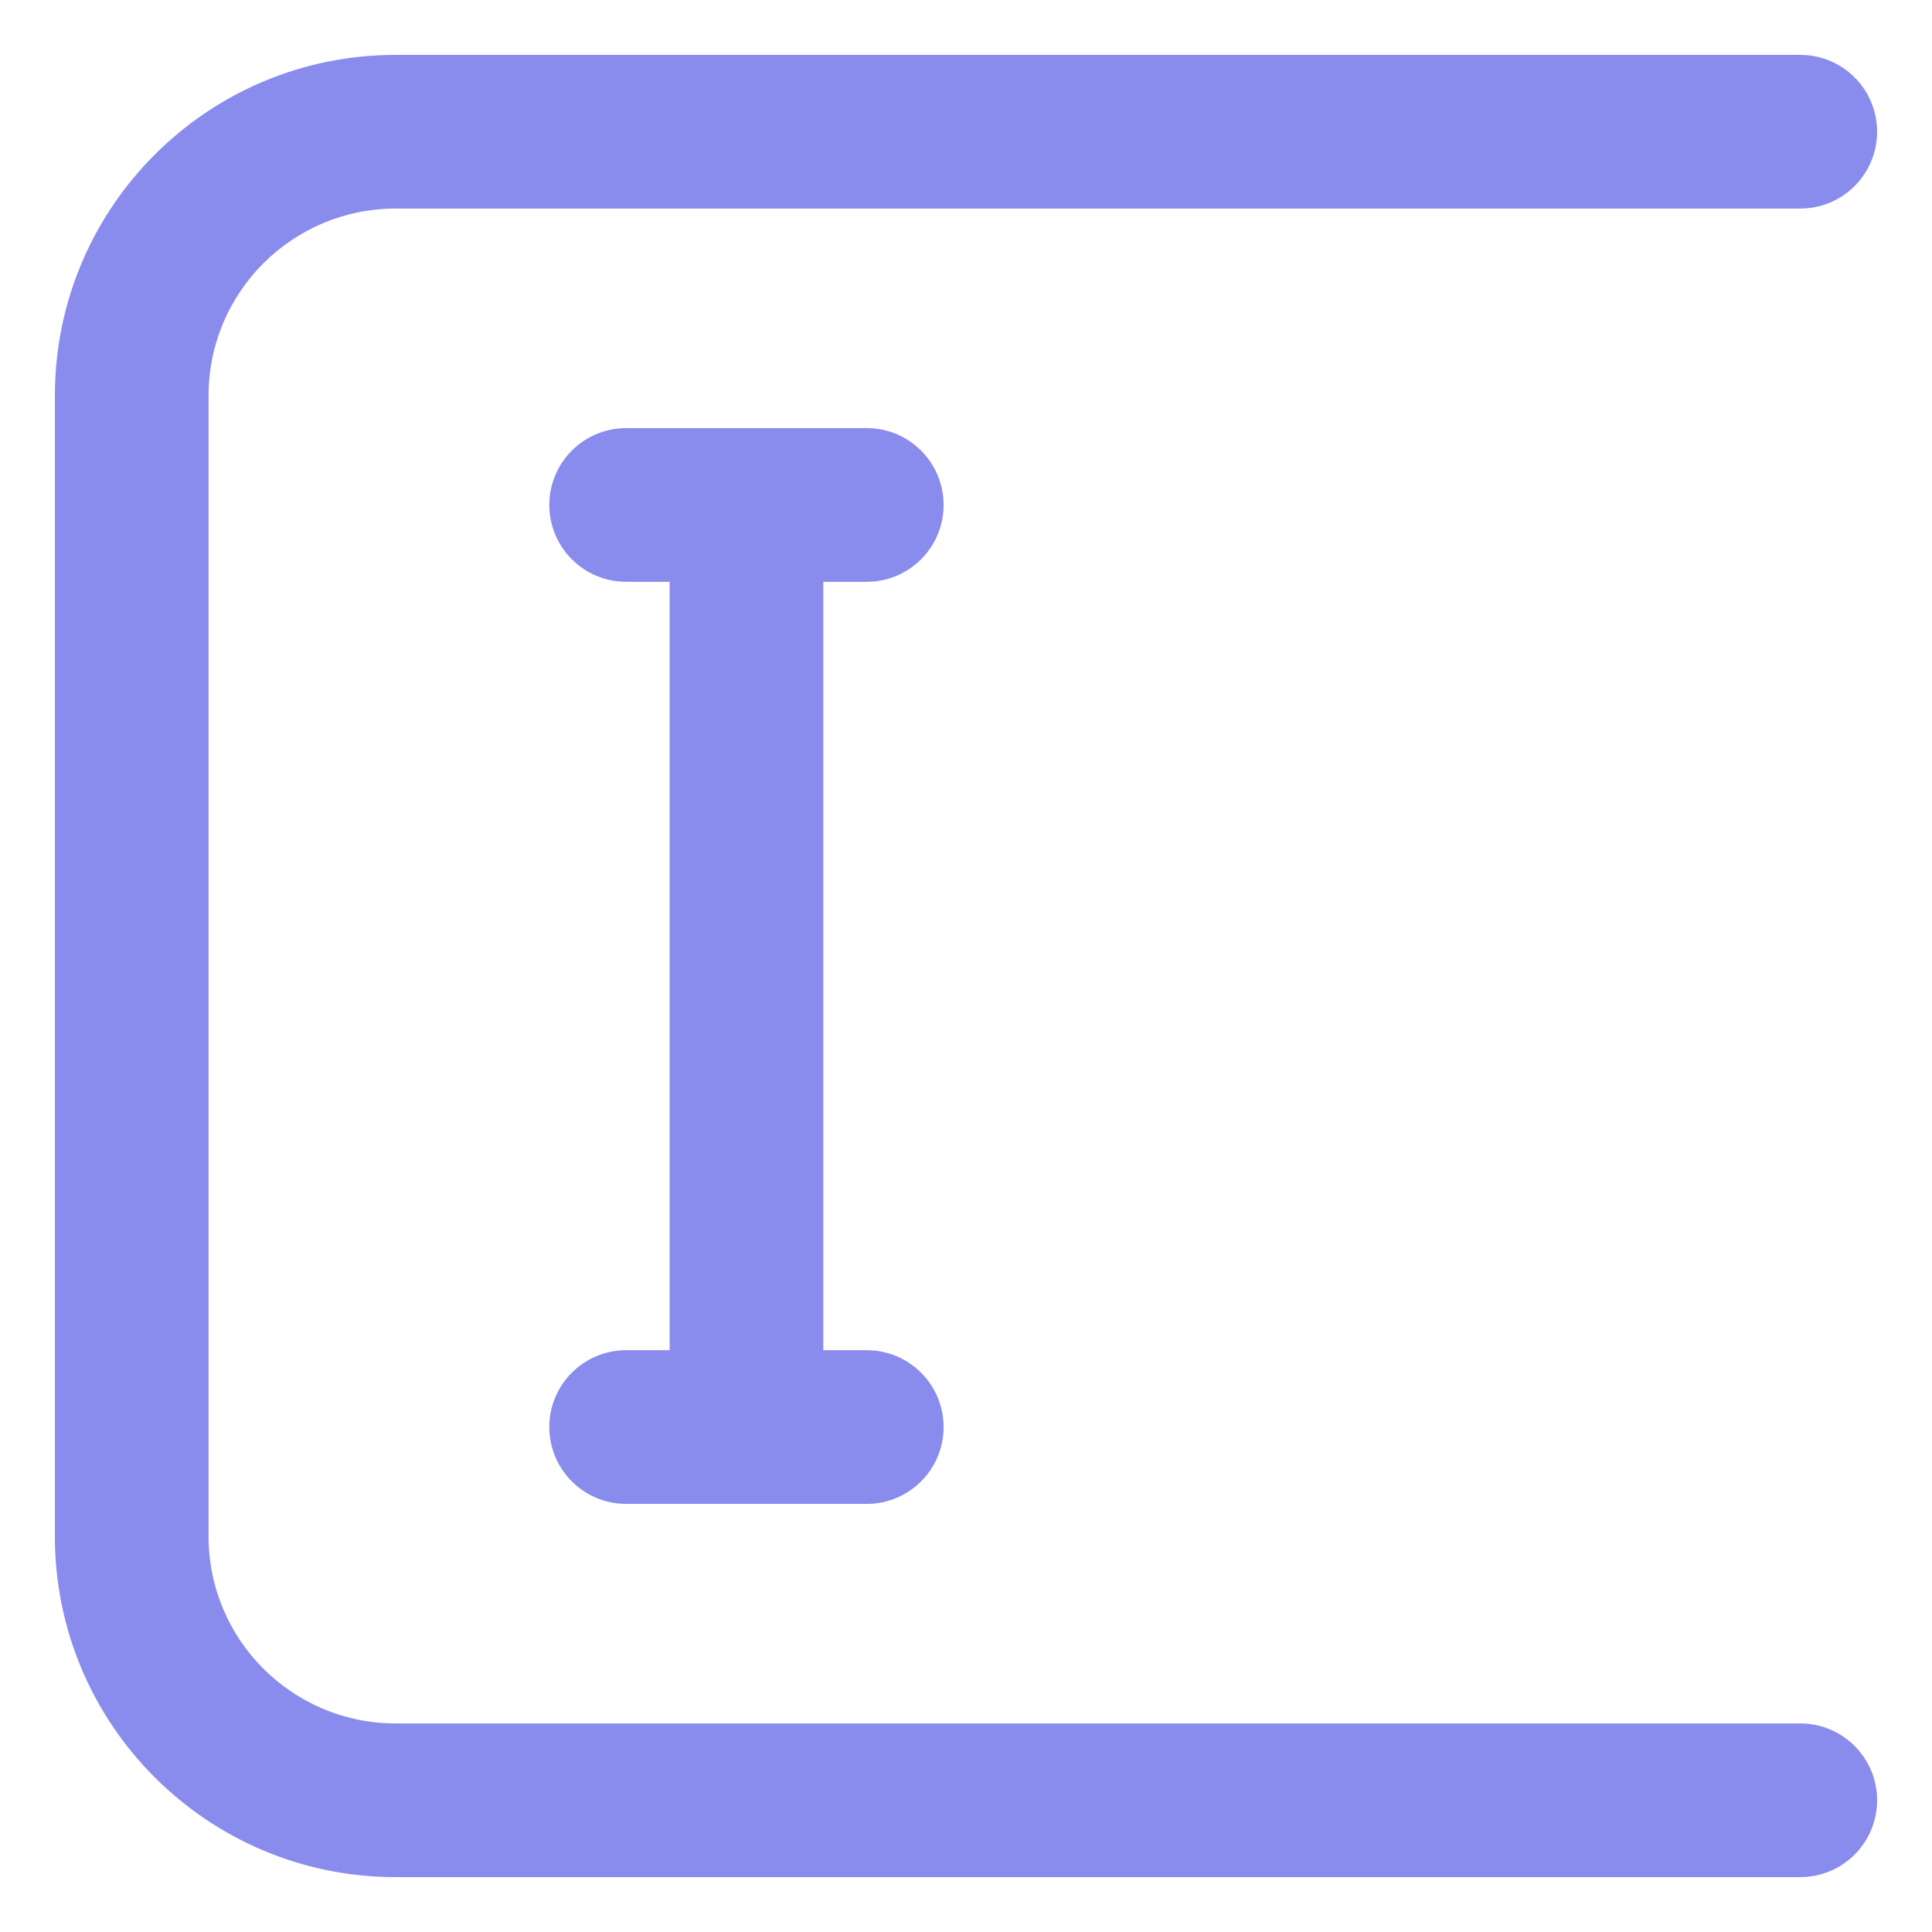
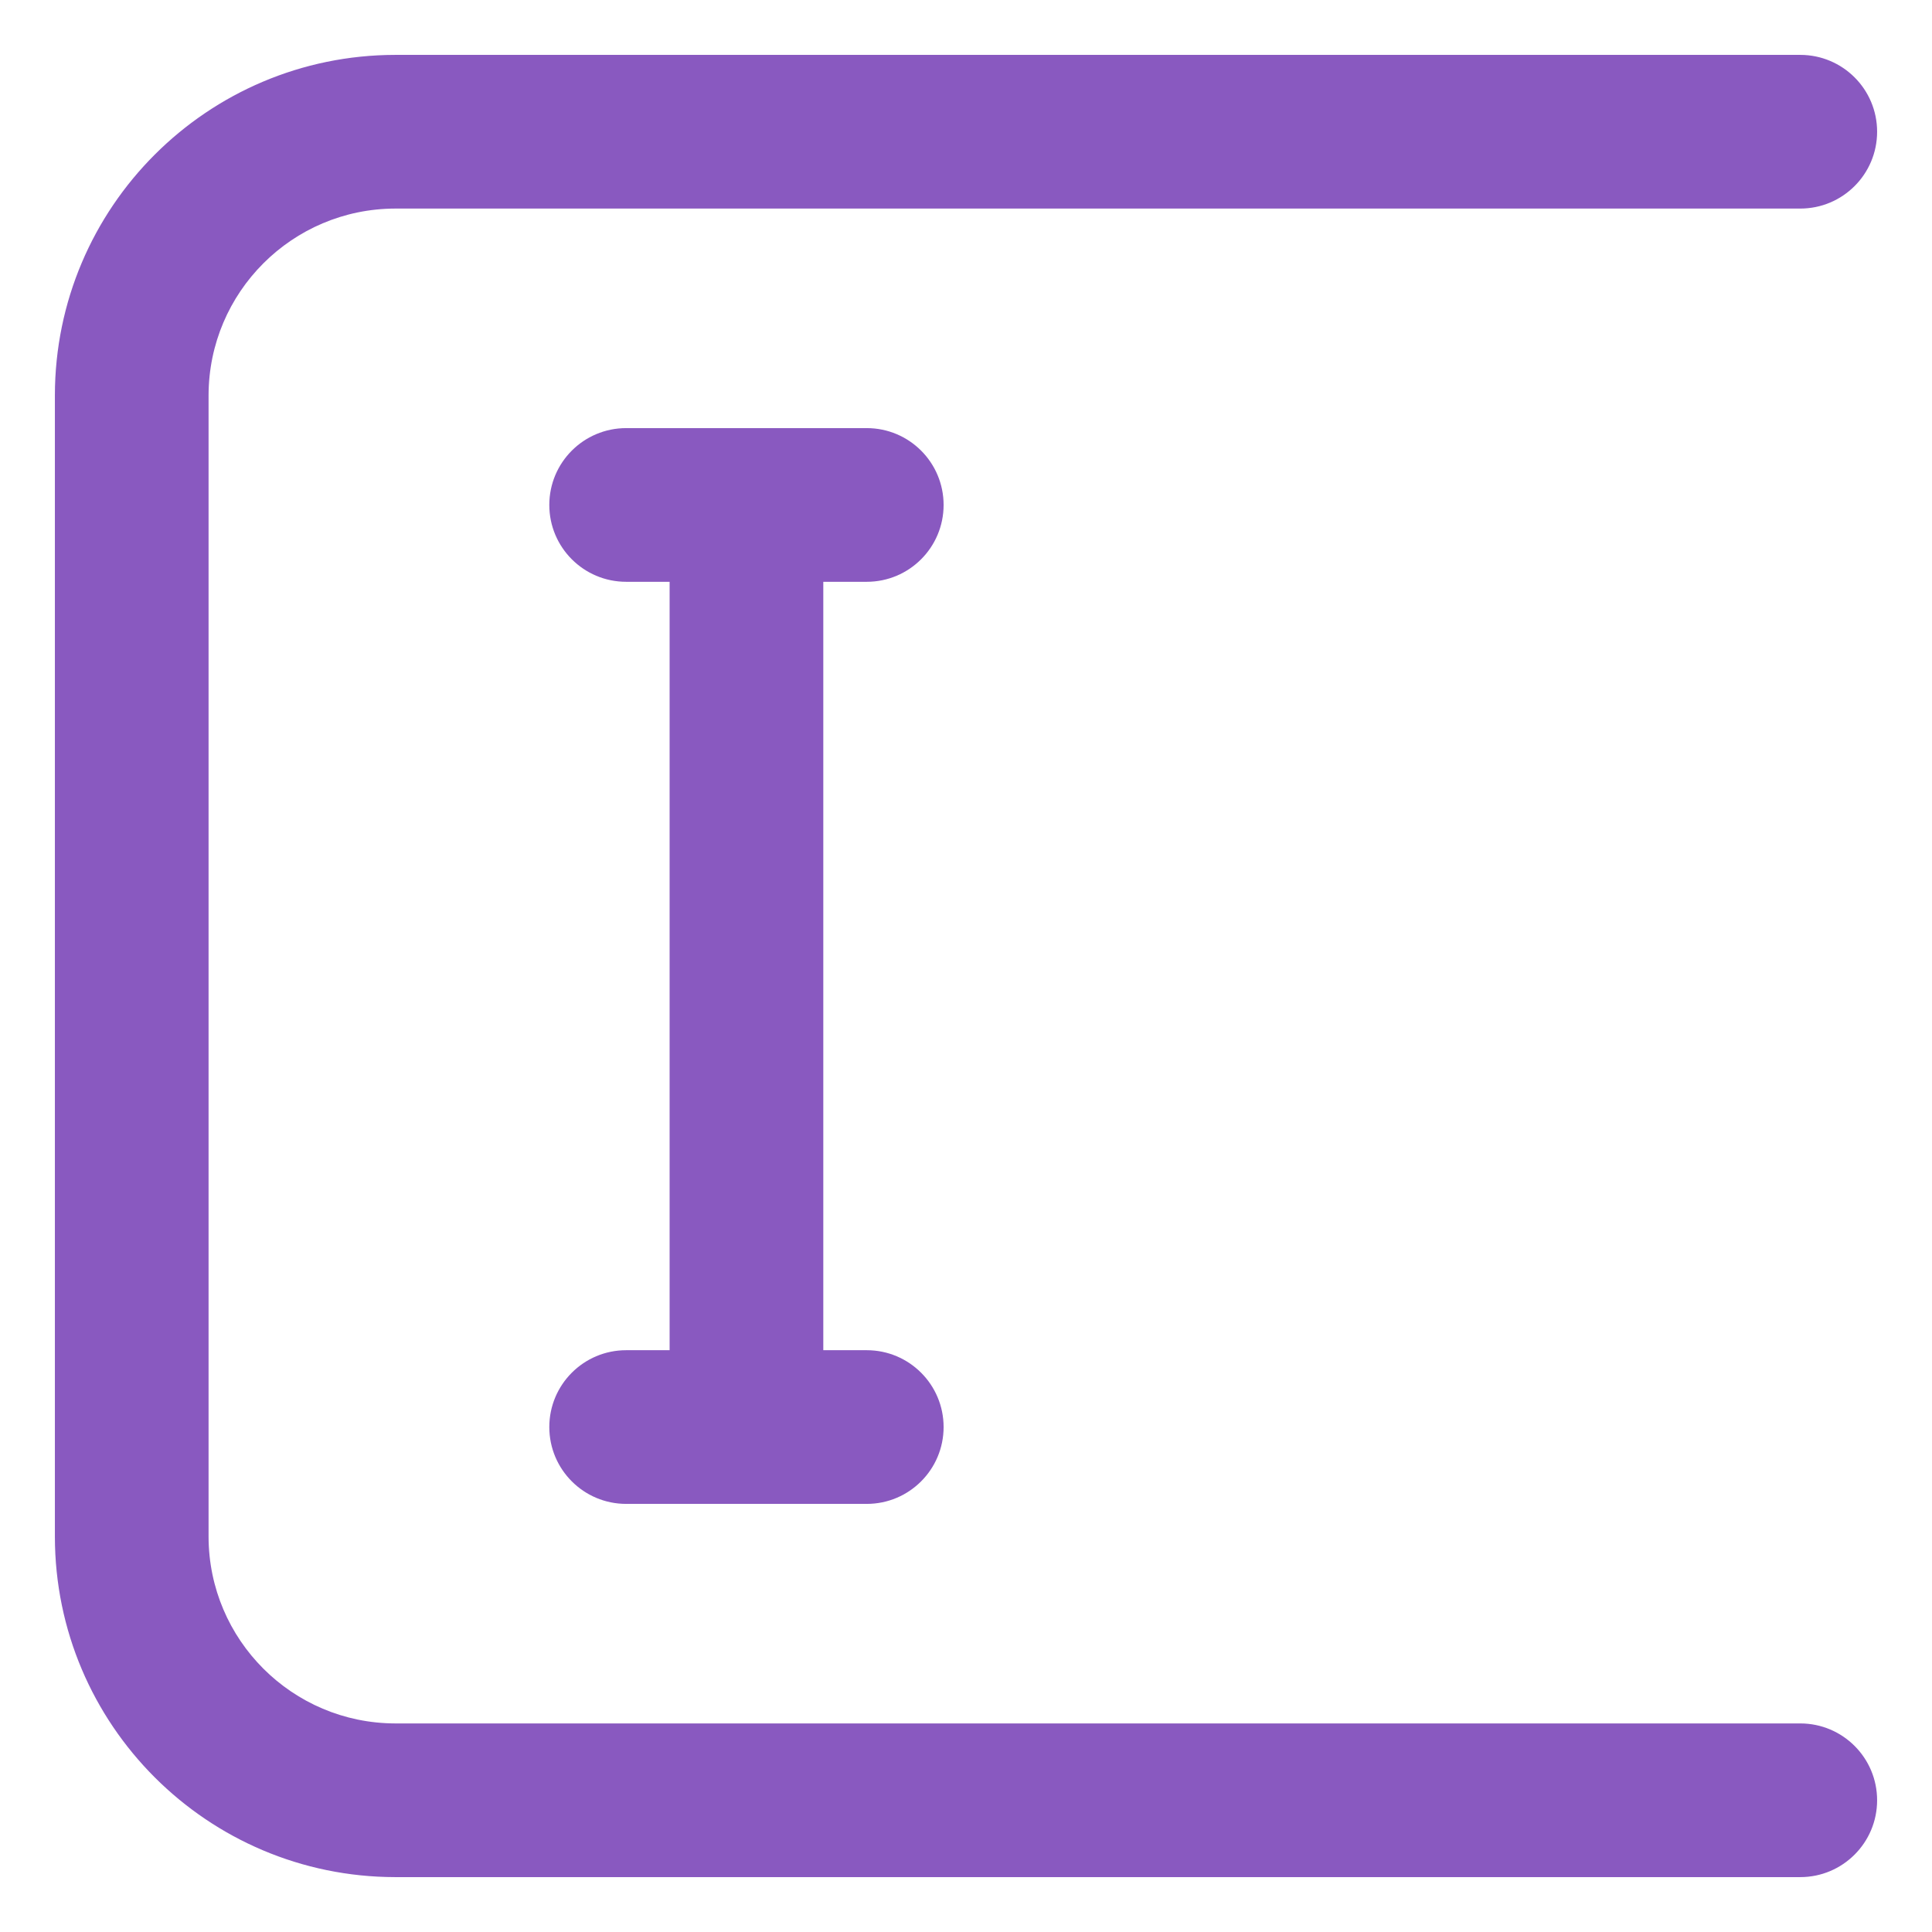
<svg xmlns="http://www.w3.org/2000/svg" id="Layer_1" data-name="Layer 1" viewBox="0 0 44 44">
  <defs>
-     <style>.cls-1{fill:#898cec;}</style>
+     <style>.cls-1{fill:#8959c0;}</style>
  </defs>
  <path class="cls-1" d="M41,42.75H9A7.76,7.76,0,0,1,1.25,35V9A7.76,7.76,0,0,1,9,1.25H41a1.75,1.75,0,0,1,0,3.5H9A4.26,4.26,0,0,0,4.75,9V35A4.26,4.26,0,0,0,9,39.25H41a1.75,1.75,0,0,1,0,3.5Z" />
  <path class="cls-1" d="M17,34.25a1.75,1.75,0,0,1-1.75-1.75v-21a1.75,1.75,0,0,1,3.5,0v21A1.75,1.75,0,0,1,17,34.25Z" />
  <path class="cls-1" d="M19.74,13.25H14.26a1.75,1.75,0,1,1,0-3.5h5.48a1.75,1.75,0,0,1,0,3.5Z" />
  <path class="cls-1" d="M19.74,34.25H14.26a1.75,1.75,0,1,1,0-3.5h5.48a1.75,1.75,0,0,1,0,3.5Z" />
</svg>
